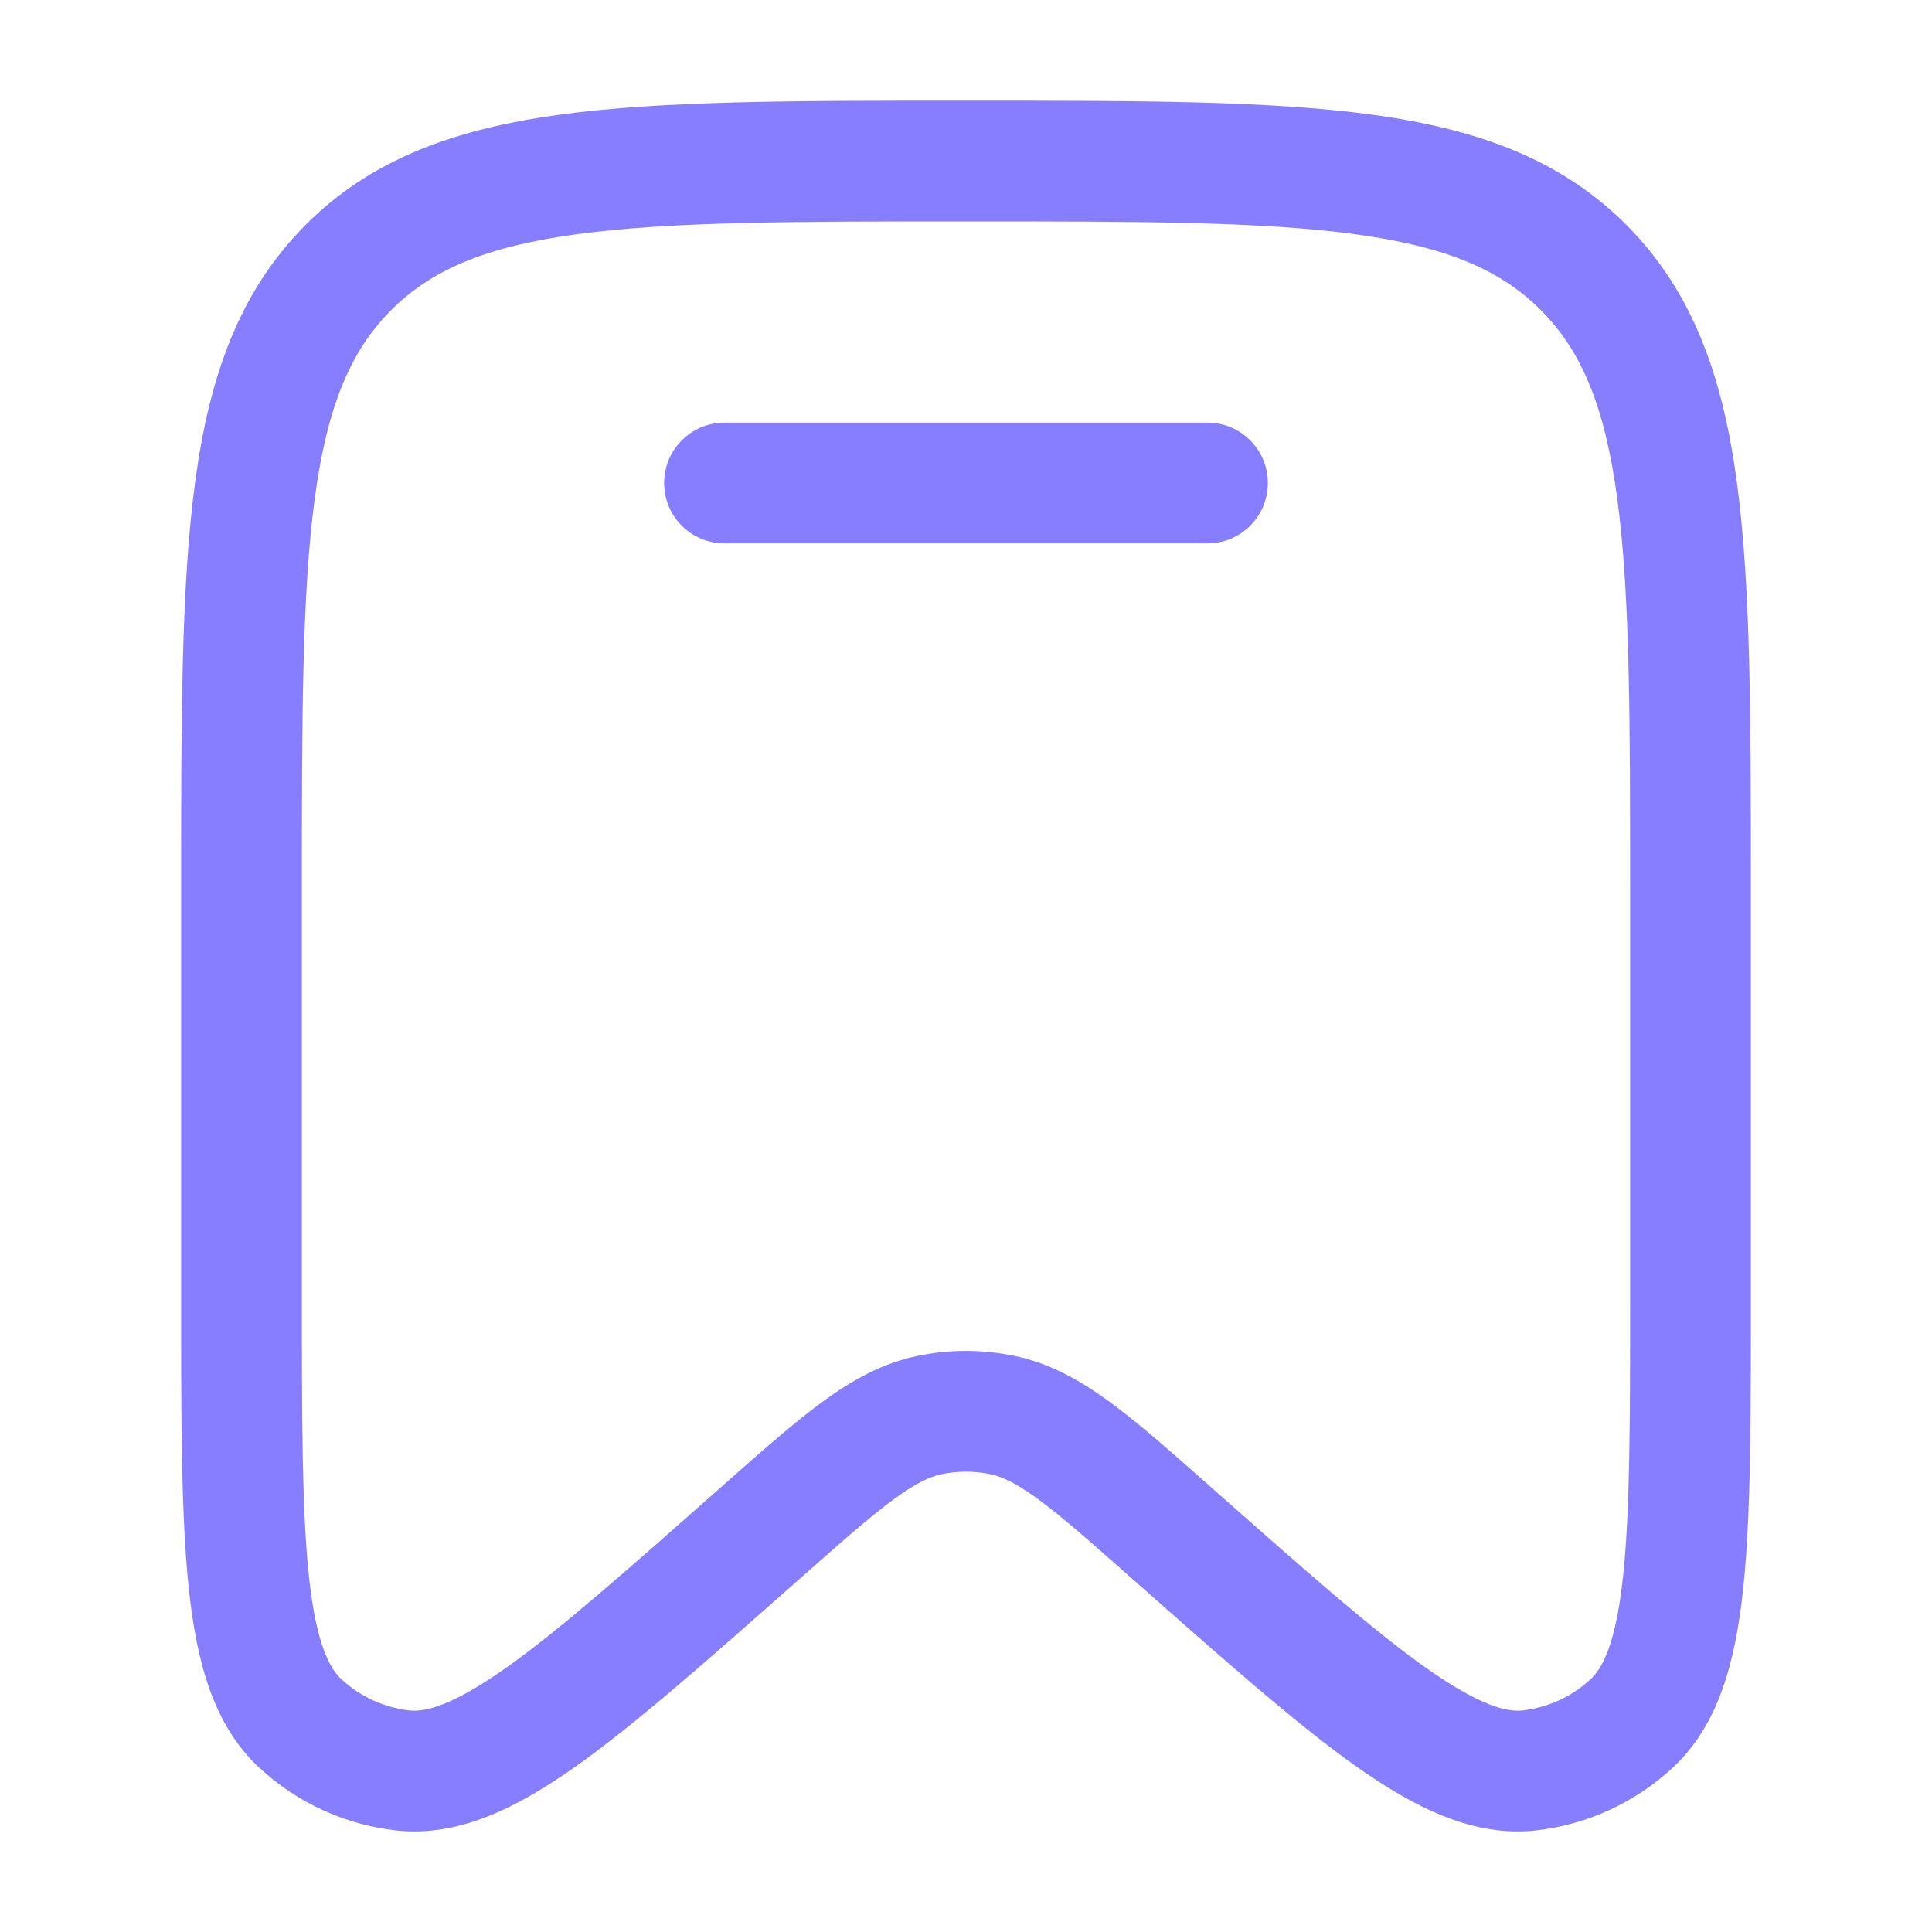
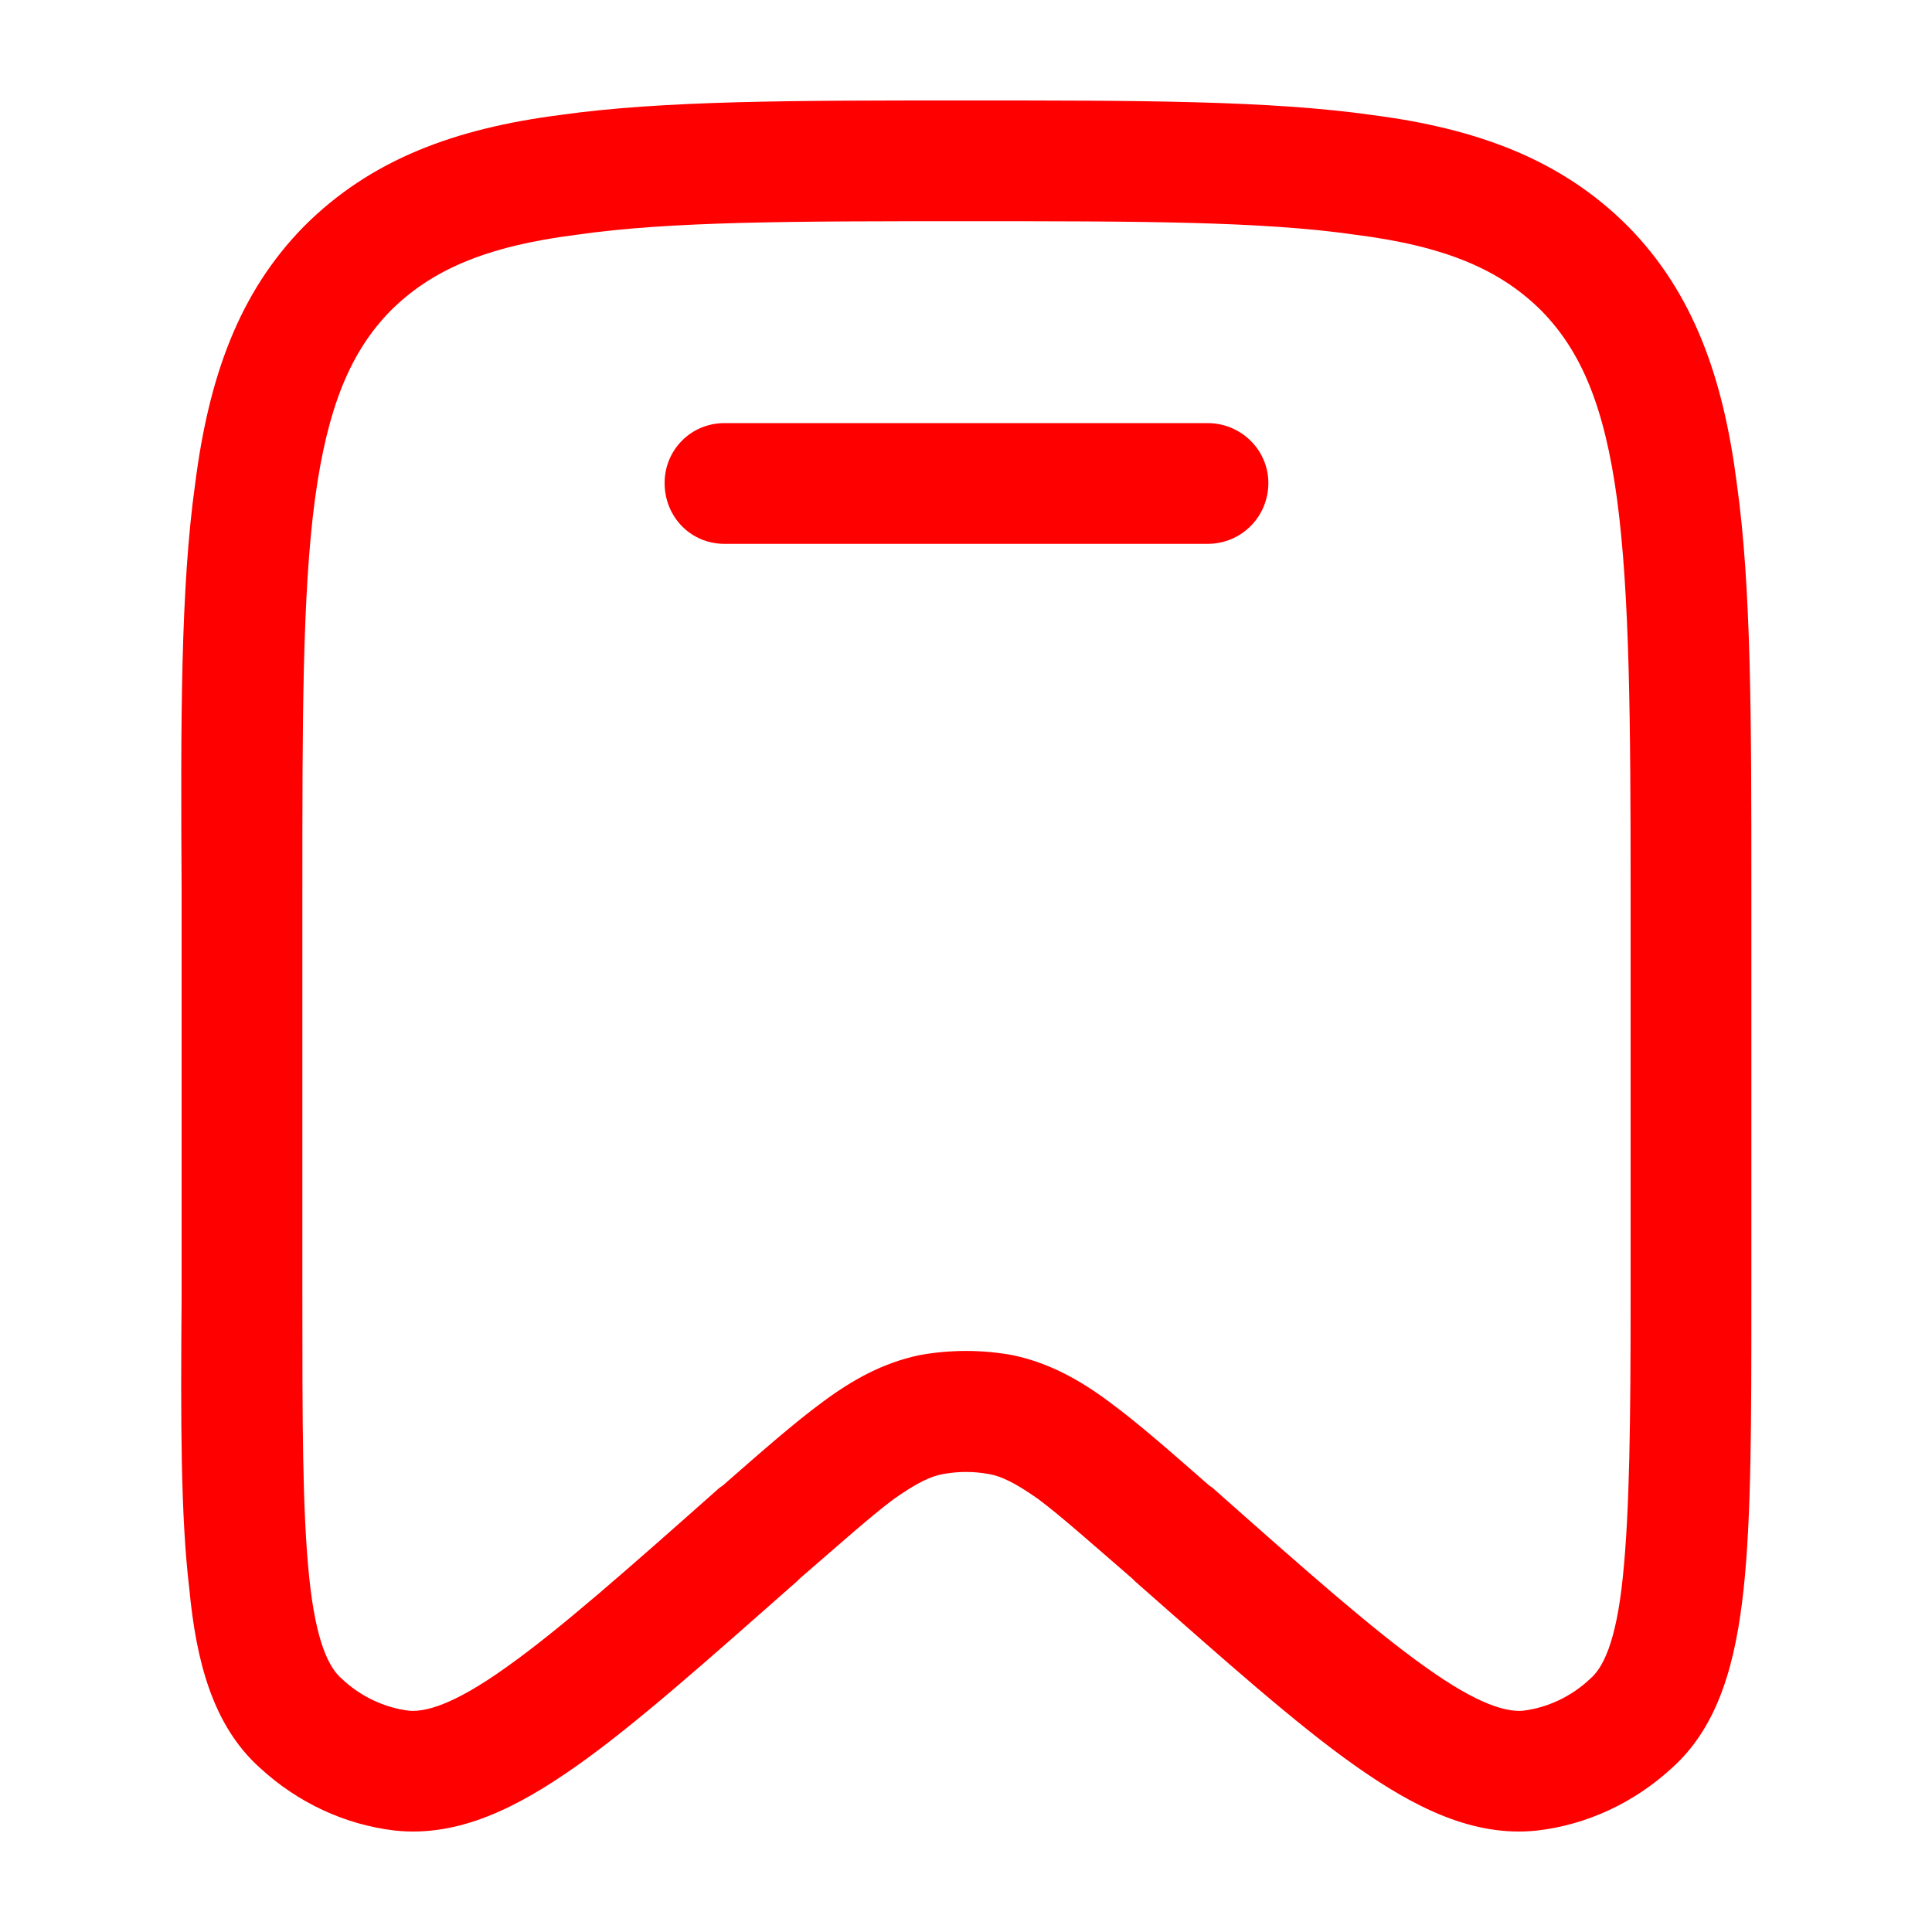
- <svg xmlns="http://www.w3.org/2000/svg" width="20" height="20" viewBox="0 0 20 20" fill="none">
-   <path d="M7.5 4.375C7.155 4.375 6.875 4.655 6.875 5C6.875 5.346 7.155 5.625 7.5 5.625H12.5C12.845 5.625 13.125 5.346 13.125 5C13.125 4.655 12.845 4.375 12.5 4.375H7.5Z" fill="#877EFF" />
-   <path fill-rule="evenodd" clip-rule="evenodd" d="M9.952 1.042C8.225 1.042 6.864 1.042 5.801 1.186C4.709 1.335 3.838 1.646 3.154 2.338C2.471 3.029 2.164 3.906 2.018 5.006C1.875 6.08 1.875 7.454 1.875 9.201V13.45C1.875 14.706 1.875 15.7 1.955 16.449C2.034 17.189 2.204 17.857 2.688 18.303C3.077 18.662 3.568 18.887 4.093 18.948C4.749 19.023 5.362 18.709 5.966 18.282C6.576 17.849 7.317 17.194 8.252 16.367L8.283 16.34C8.716 15.957 9.009 15.698 9.254 15.519C9.491 15.346 9.635 15.283 9.757 15.259C9.917 15.227 10.083 15.227 10.243 15.259C10.365 15.283 10.509 15.346 10.746 15.519C10.991 15.698 11.284 15.957 11.717 16.34L11.748 16.367C12.683 17.194 13.424 17.849 14.034 18.282C14.638 18.709 15.251 19.023 15.907 18.948C16.432 18.887 16.923 18.662 17.312 18.303C17.796 17.857 17.966 17.189 18.045 16.449C18.125 15.7 18.125 14.706 18.125 13.45V9.201C18.125 7.454 18.125 6.08 17.982 5.006C17.836 3.906 17.529 3.029 16.846 2.338C16.162 1.646 15.291 1.335 14.199 1.186C13.136 1.042 11.775 1.042 10.048 1.042H9.952ZM4.043 3.217C4.457 2.798 5.019 2.554 5.969 2.425C6.939 2.293 8.214 2.292 10 2.292C11.786 2.292 13.061 2.293 14.031 2.425C14.981 2.554 15.543 2.798 15.957 3.217C16.372 3.636 16.615 4.207 16.743 5.171C16.874 6.153 16.875 7.444 16.875 9.248V13.409C16.875 14.715 16.874 15.642 16.802 16.317C16.728 17.008 16.592 17.267 16.465 17.384C16.27 17.564 16.025 17.676 15.765 17.706C15.598 17.725 15.32 17.66 14.757 17.262C14.208 16.873 13.518 16.263 12.546 15.404L12.524 15.384C12.118 15.025 11.781 14.727 11.484 14.51C11.173 14.283 10.859 14.108 10.49 14.034C10.166 13.968 9.834 13.968 9.51 14.034C9.141 14.108 8.827 14.283 8.516 14.51C8.219 14.727 7.882 15.025 7.476 15.384L7.454 15.404C6.482 16.263 5.792 16.873 5.243 17.262C4.68 17.66 4.402 17.725 4.235 17.706C3.975 17.676 3.73 17.564 3.535 17.384C3.408 17.267 3.272 17.008 3.198 16.317C3.126 15.642 3.125 14.715 3.125 13.409V9.248C3.125 7.444 3.126 6.153 3.257 5.171C3.385 4.207 3.628 3.636 4.043 3.217Z" fill="#877EFF" />
+ <svg xmlns="http://www.w3.org/2000/svg" width="20" height="20">
+   <g class="layer">
+     <path d="m7.5,4.38c-0.35,0 -0.62,0.28 -0.62,0.62c0,0.35 0.27,0.63 0.62,0.63l5,0c0.35,0 0.63,-0.28 0.63,-0.63c0,-0.34 -0.28,-0.62 -0.63,-0.62l-5,0z" fill="#ff0000" id="svg_1" />
+     <path clip-rule="evenodd" d="m9.95,1.04c-1.73,0 -3.09,0 -4.15,0.15c-1.09,0.14 -1.96,0.46 -2.65,1.15c-0.68,0.69 -0.99,1.57 -1.13,2.67c-0.15,1.07 -0.15,2.44 -0.14,4.19l0,4.25c-0.01,1.26 -0.01,2.25 0.08,3c0.07,0.74 0.24,1.41 0.73,1.85c0.39,0.36 0.88,0.59 1.4,0.65c0.66,0.07 1.27,-0.24 1.88,-0.67c0.61,-0.43 1.35,-1.09 2.28,-1.91l0.03,-0.03c0.44,-0.38 0.73,-0.64 0.97,-0.82c0.24,-0.17 0.39,-0.24 0.51,-0.26c0.16,-0.03 0.32,-0.03 0.48,0c0.12,0.02 0.27,0.09 0.51,0.26c0.24,0.18 0.53,0.44 0.97,0.82l0.03,0.03c0.93,0.82 1.67,1.48 2.28,1.91c0.61,0.43 1.22,0.74 1.88,0.67c0.52,-0.06 1.01,-0.29 1.4,-0.65c0.49,-0.44 0.66,-1.11 0.74,-1.85c0.08,-0.75 0.08,-1.74 0.08,-3l0,-4.25c0,-1.75 0,-3.12 -0.15,-4.19c-0.14,-1.1 -0.45,-1.98 -1.13,-2.67c-0.69,-0.69 -1.56,-1.01 -2.65,-1.15c-1.06,-0.15 -2.42,-0.15 -4.15,-0.15l-0.1,0zm-5.91,2.18c0.42,-0.42 0.98,-0.67 1.93,-0.79c0.97,-0.14 2.24,-0.14 4.03,-0.14c1.79,0 3.06,0 4.03,0.14c0.95,0.12 1.51,0.37 1.93,0.79c0.41,0.42 0.65,0.99 0.78,1.95c0.13,0.98 0.14,2.27 0.14,4.08l0,4.16c0,1.3 -0.01,2.23 -0.08,2.91c-0.07,0.69 -0.21,0.95 -0.34,1.06c-0.19,0.18 -0.44,0.3 -0.7,0.33c-0.16,0.01 -0.44,-0.05 -1,-0.45c-0.55,-0.39 -1.24,-1 -2.21,-1.86l-0.03,-0.02c-0.4,-0.35 -0.74,-0.65 -1.04,-0.87c-0.31,-0.23 -0.62,-0.4 -0.99,-0.48c-0.32,-0.06 -0.66,-0.06 -0.98,0c-0.37,0.08 -0.68,0.25 -0.99,0.48c-0.3,0.22 -0.64,0.52 -1.04,0.87l-0.03,0.02c-0.97,0.86 -1.66,1.47 -2.21,1.86c-0.56,0.4 -0.84,0.46 -1,0.45c-0.26,-0.03 -0.51,-0.15 -0.7,-0.33c-0.13,-0.11 -0.27,-0.37 -0.34,-1.06c-0.07,-0.68 -0.07,-1.61 -0.07,-2.91l0,-4.16c0,-1.81 0,-3.1 0.13,-4.08c0.13,-0.96 0.37,-1.53 0.78,-1.95z" fill="#ff0000" fill-rule="evenodd" id="svg_2" />
+   </g>
</svg>
